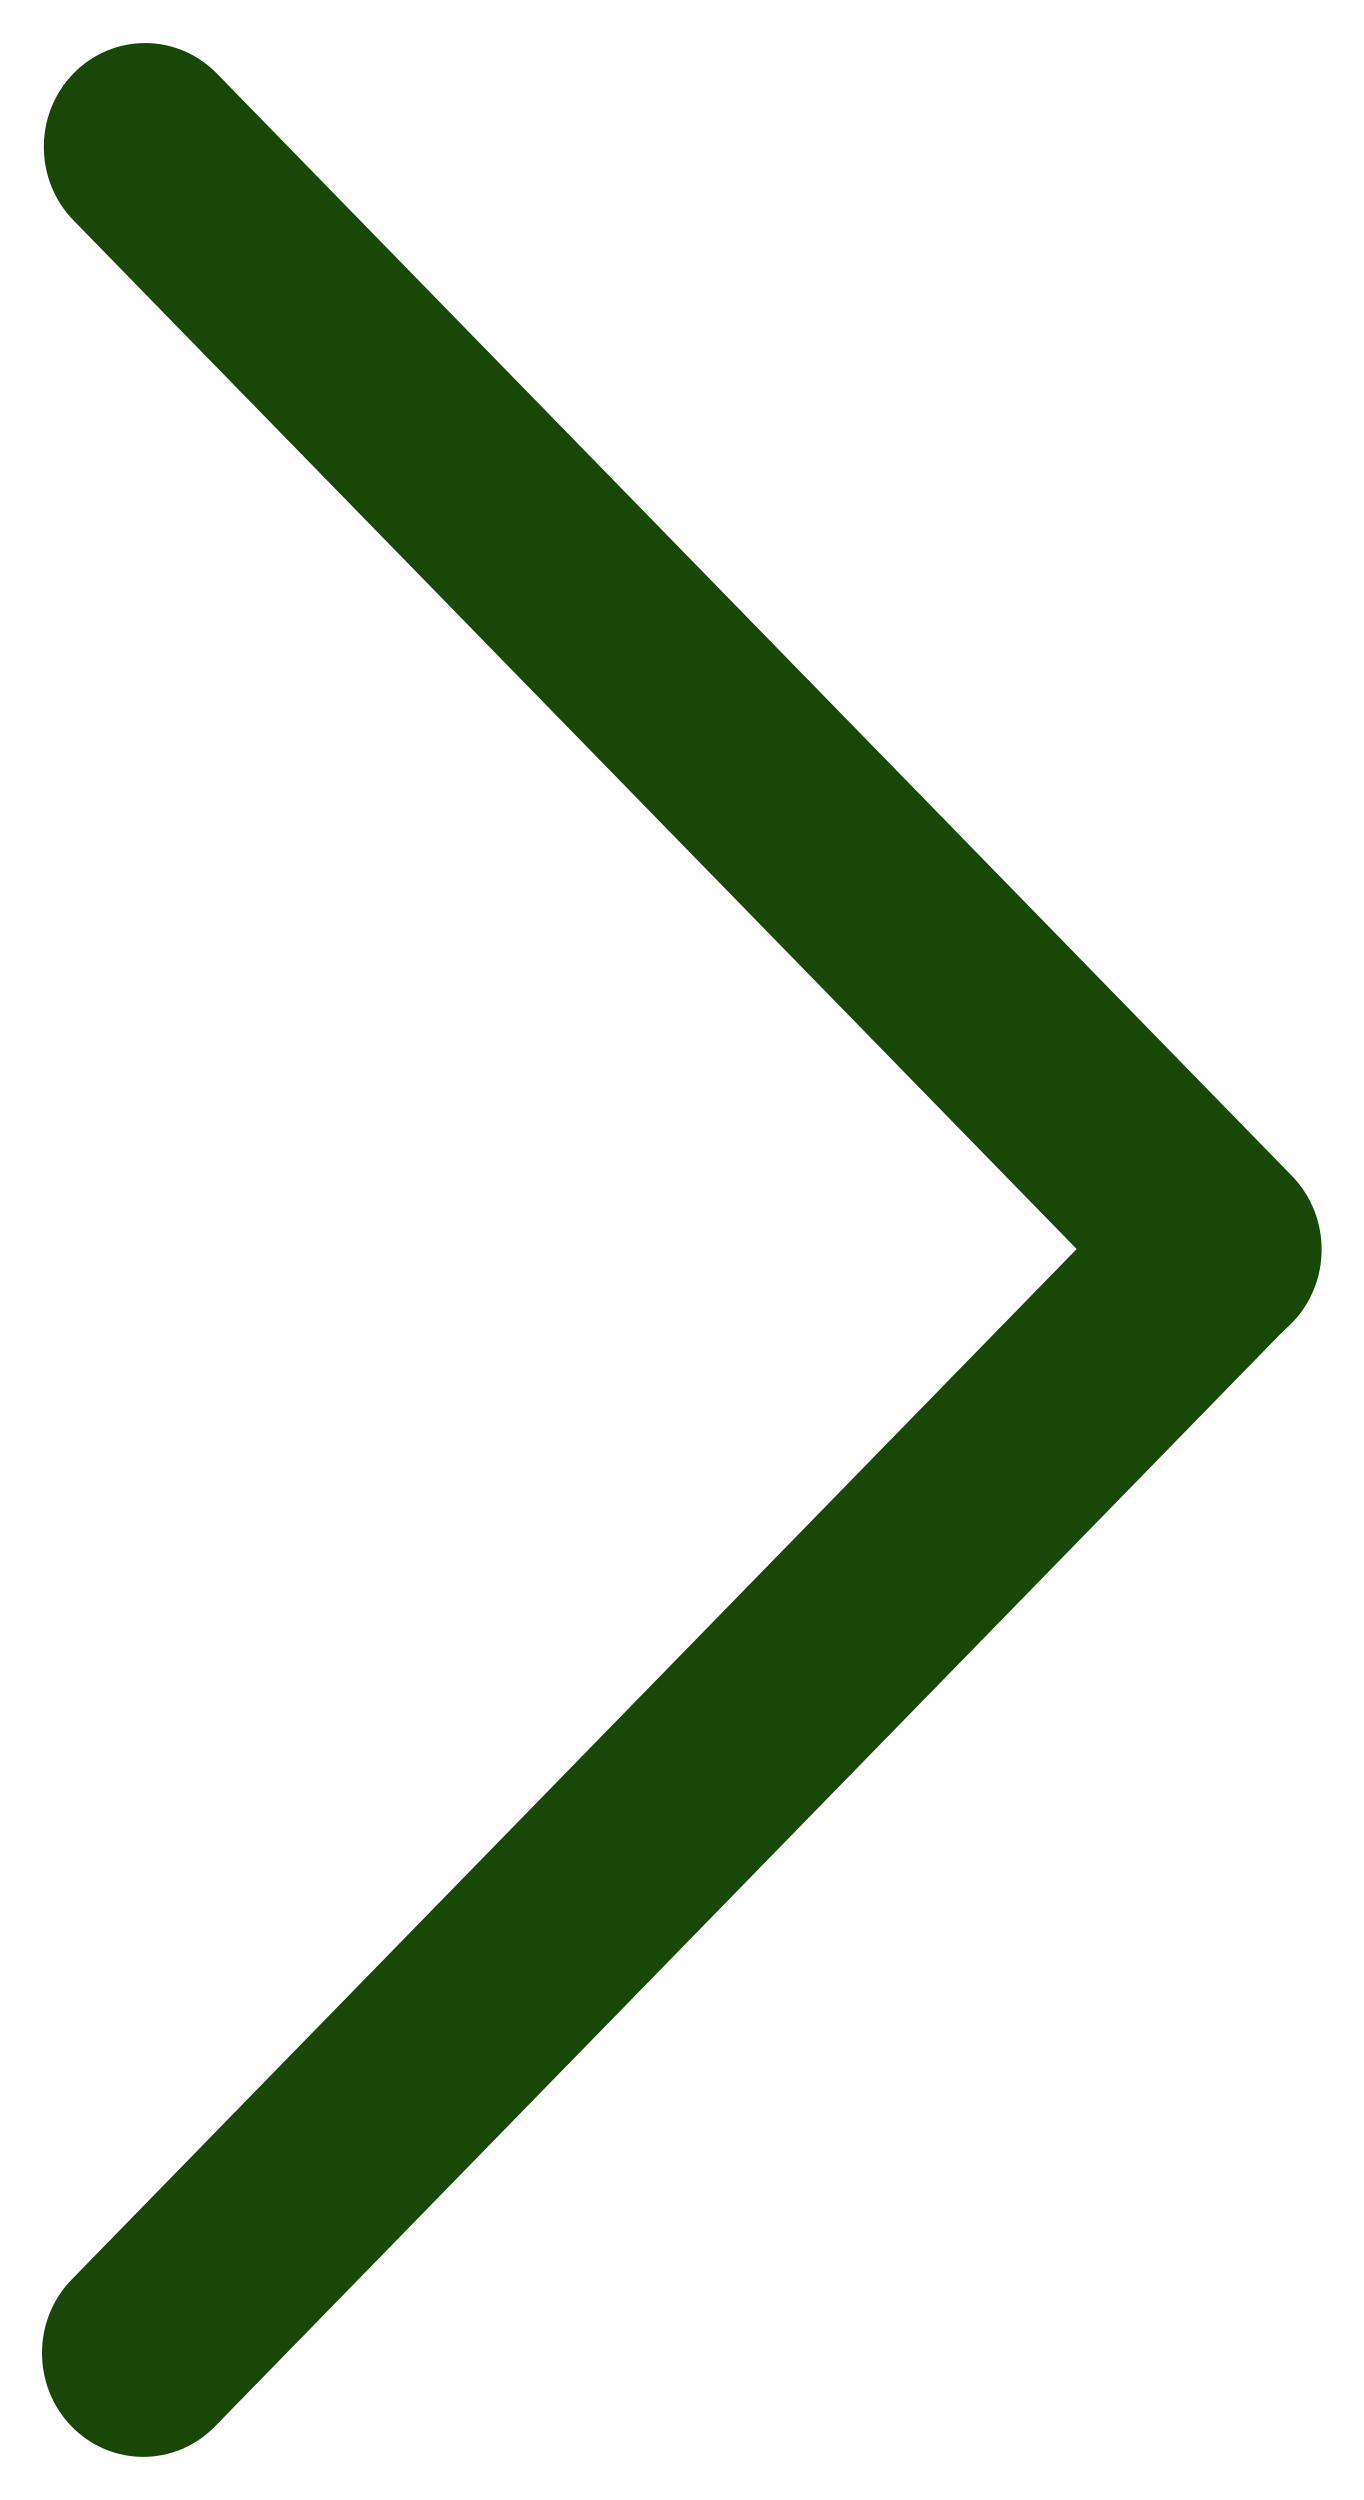
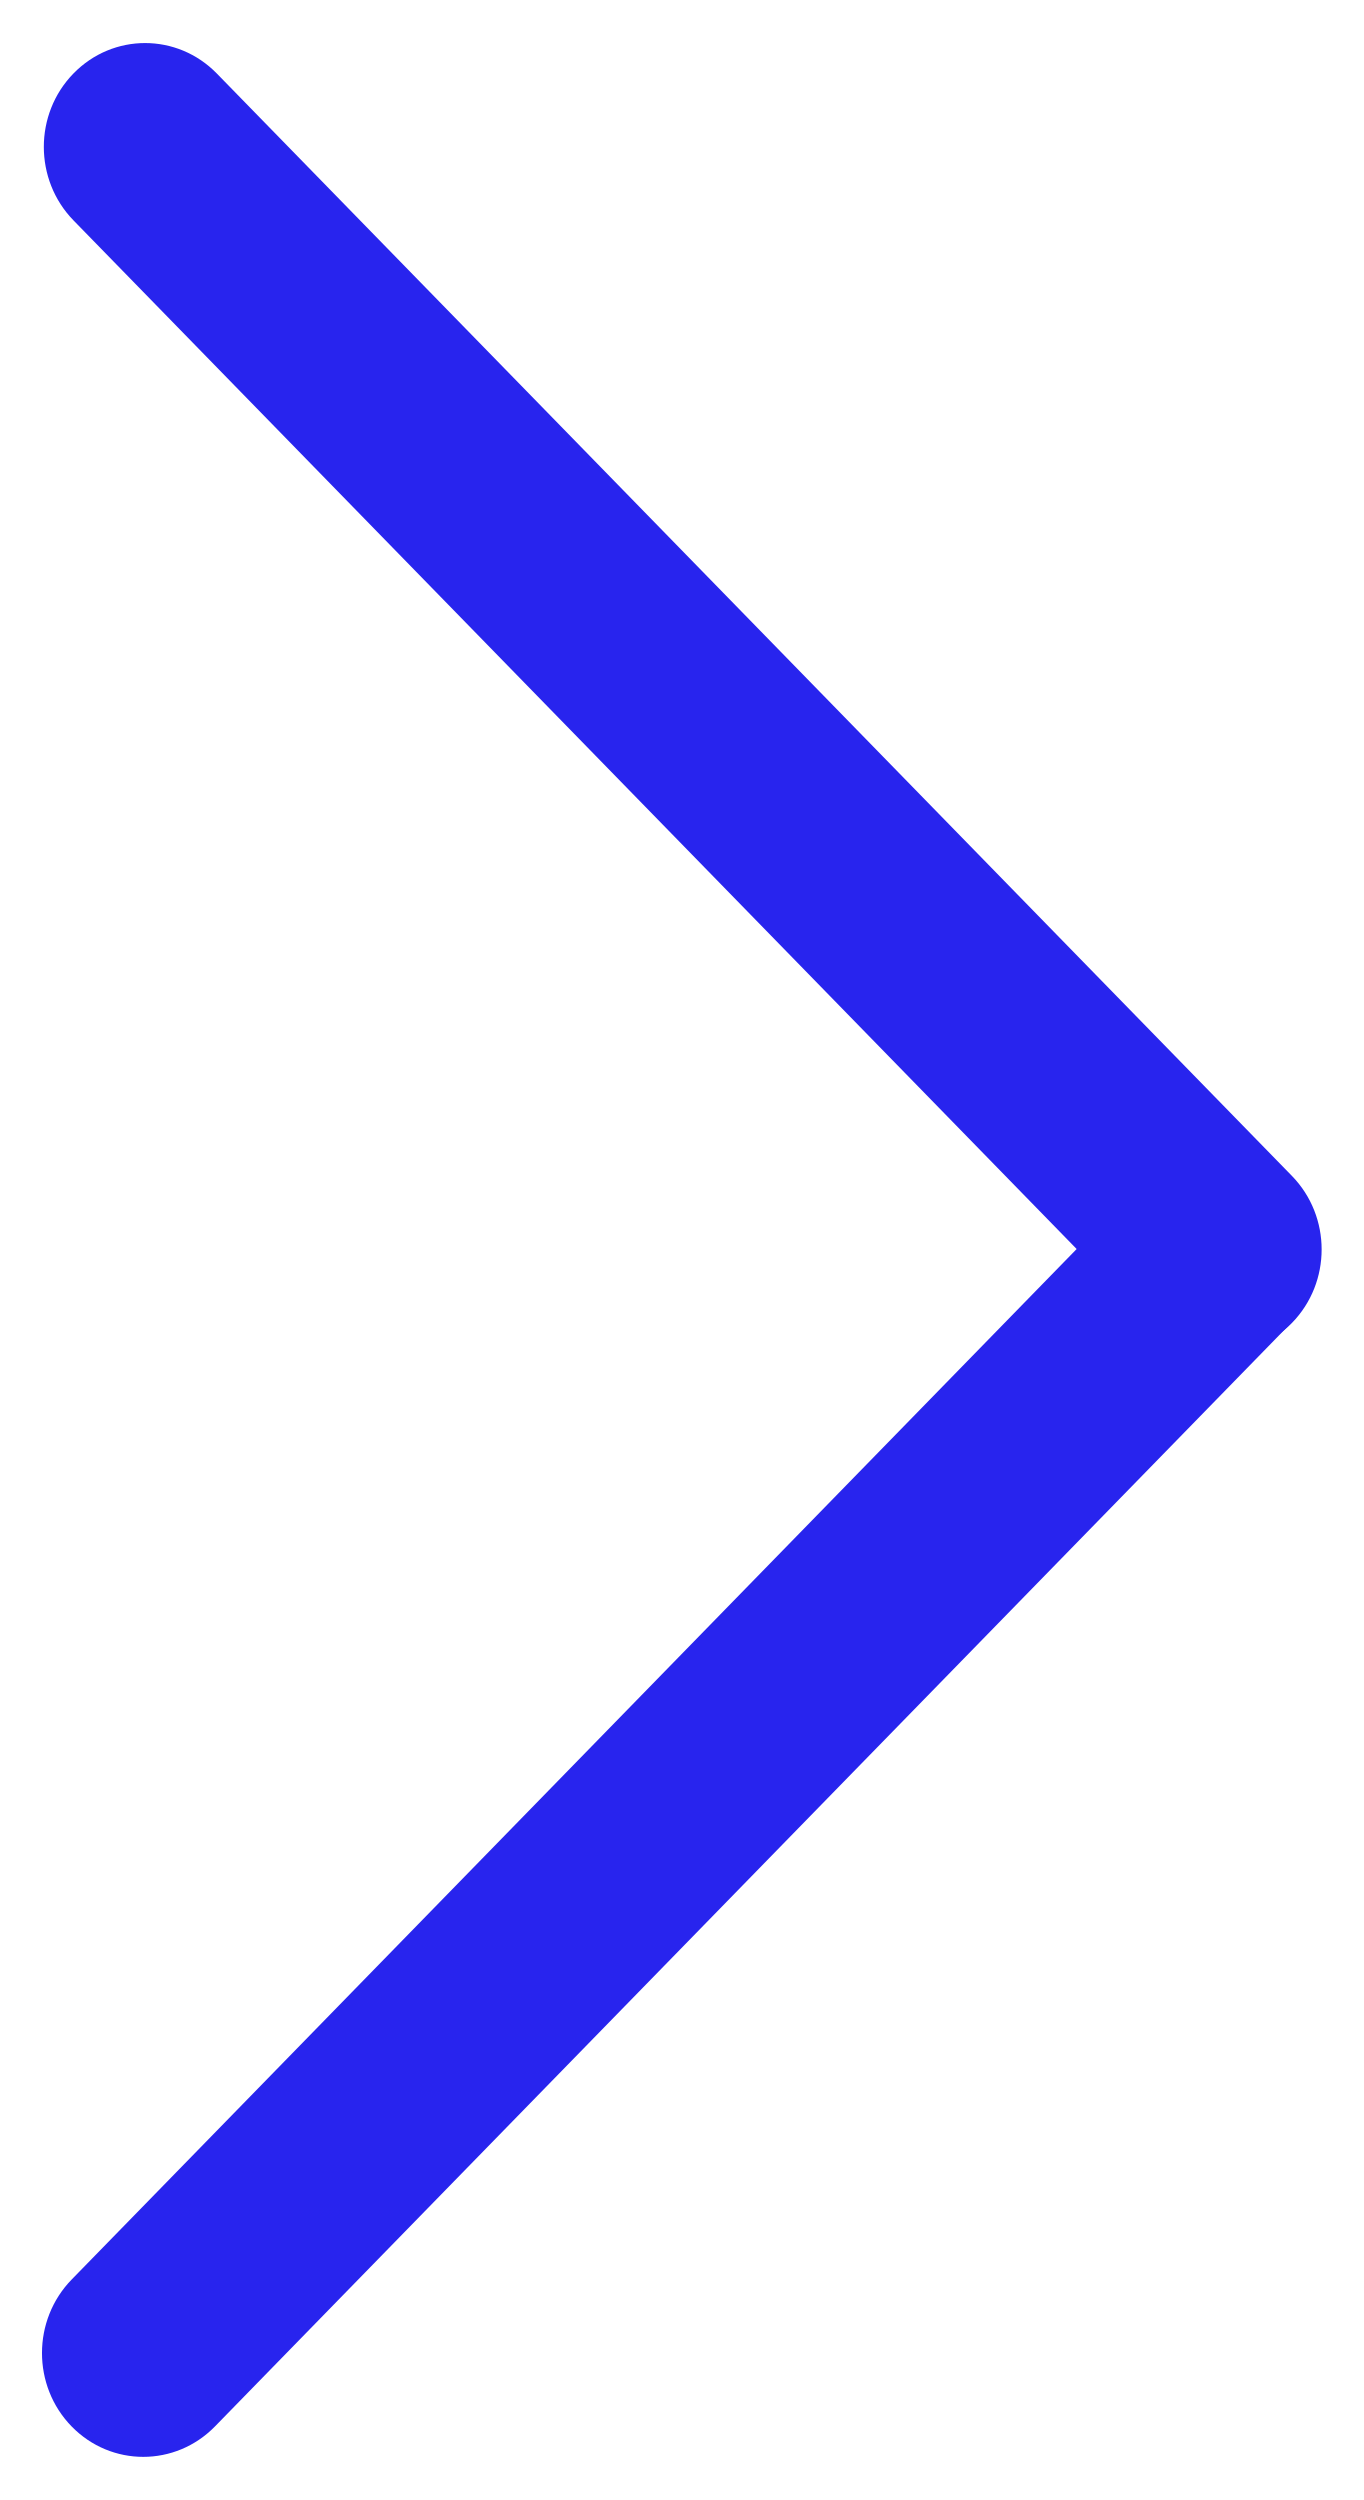
<svg xmlns="http://www.w3.org/2000/svg" width="6" height="11" viewBox="0 0 6 11" fill="none">
-   <rect width="7.679" height="0.903" rx="0.452" transform="matrix(0.698191 -0.715911 0.698191 0.715911 0 10.3533)" fill="#184708" />
-   <rect width="7.679" height="0.903" rx="0.452" transform="matrix(0.698191 0.715911 -0.698191 0.715911 0.63855 0)" fill="#184708" />
+   <rect width="7.679" height="0.903" rx="0.452" transform="matrix(0.698191 -0.715911 0.698191 0.715911 0 10.3532)" fill="#2824EE" />
+   <rect width="7.679" height="0.903" rx="0.452" transform="matrix(0.698191 0.715911 -0.698191 0.715911 0.63855 0)" fill="#2824EE" />
</svg>
